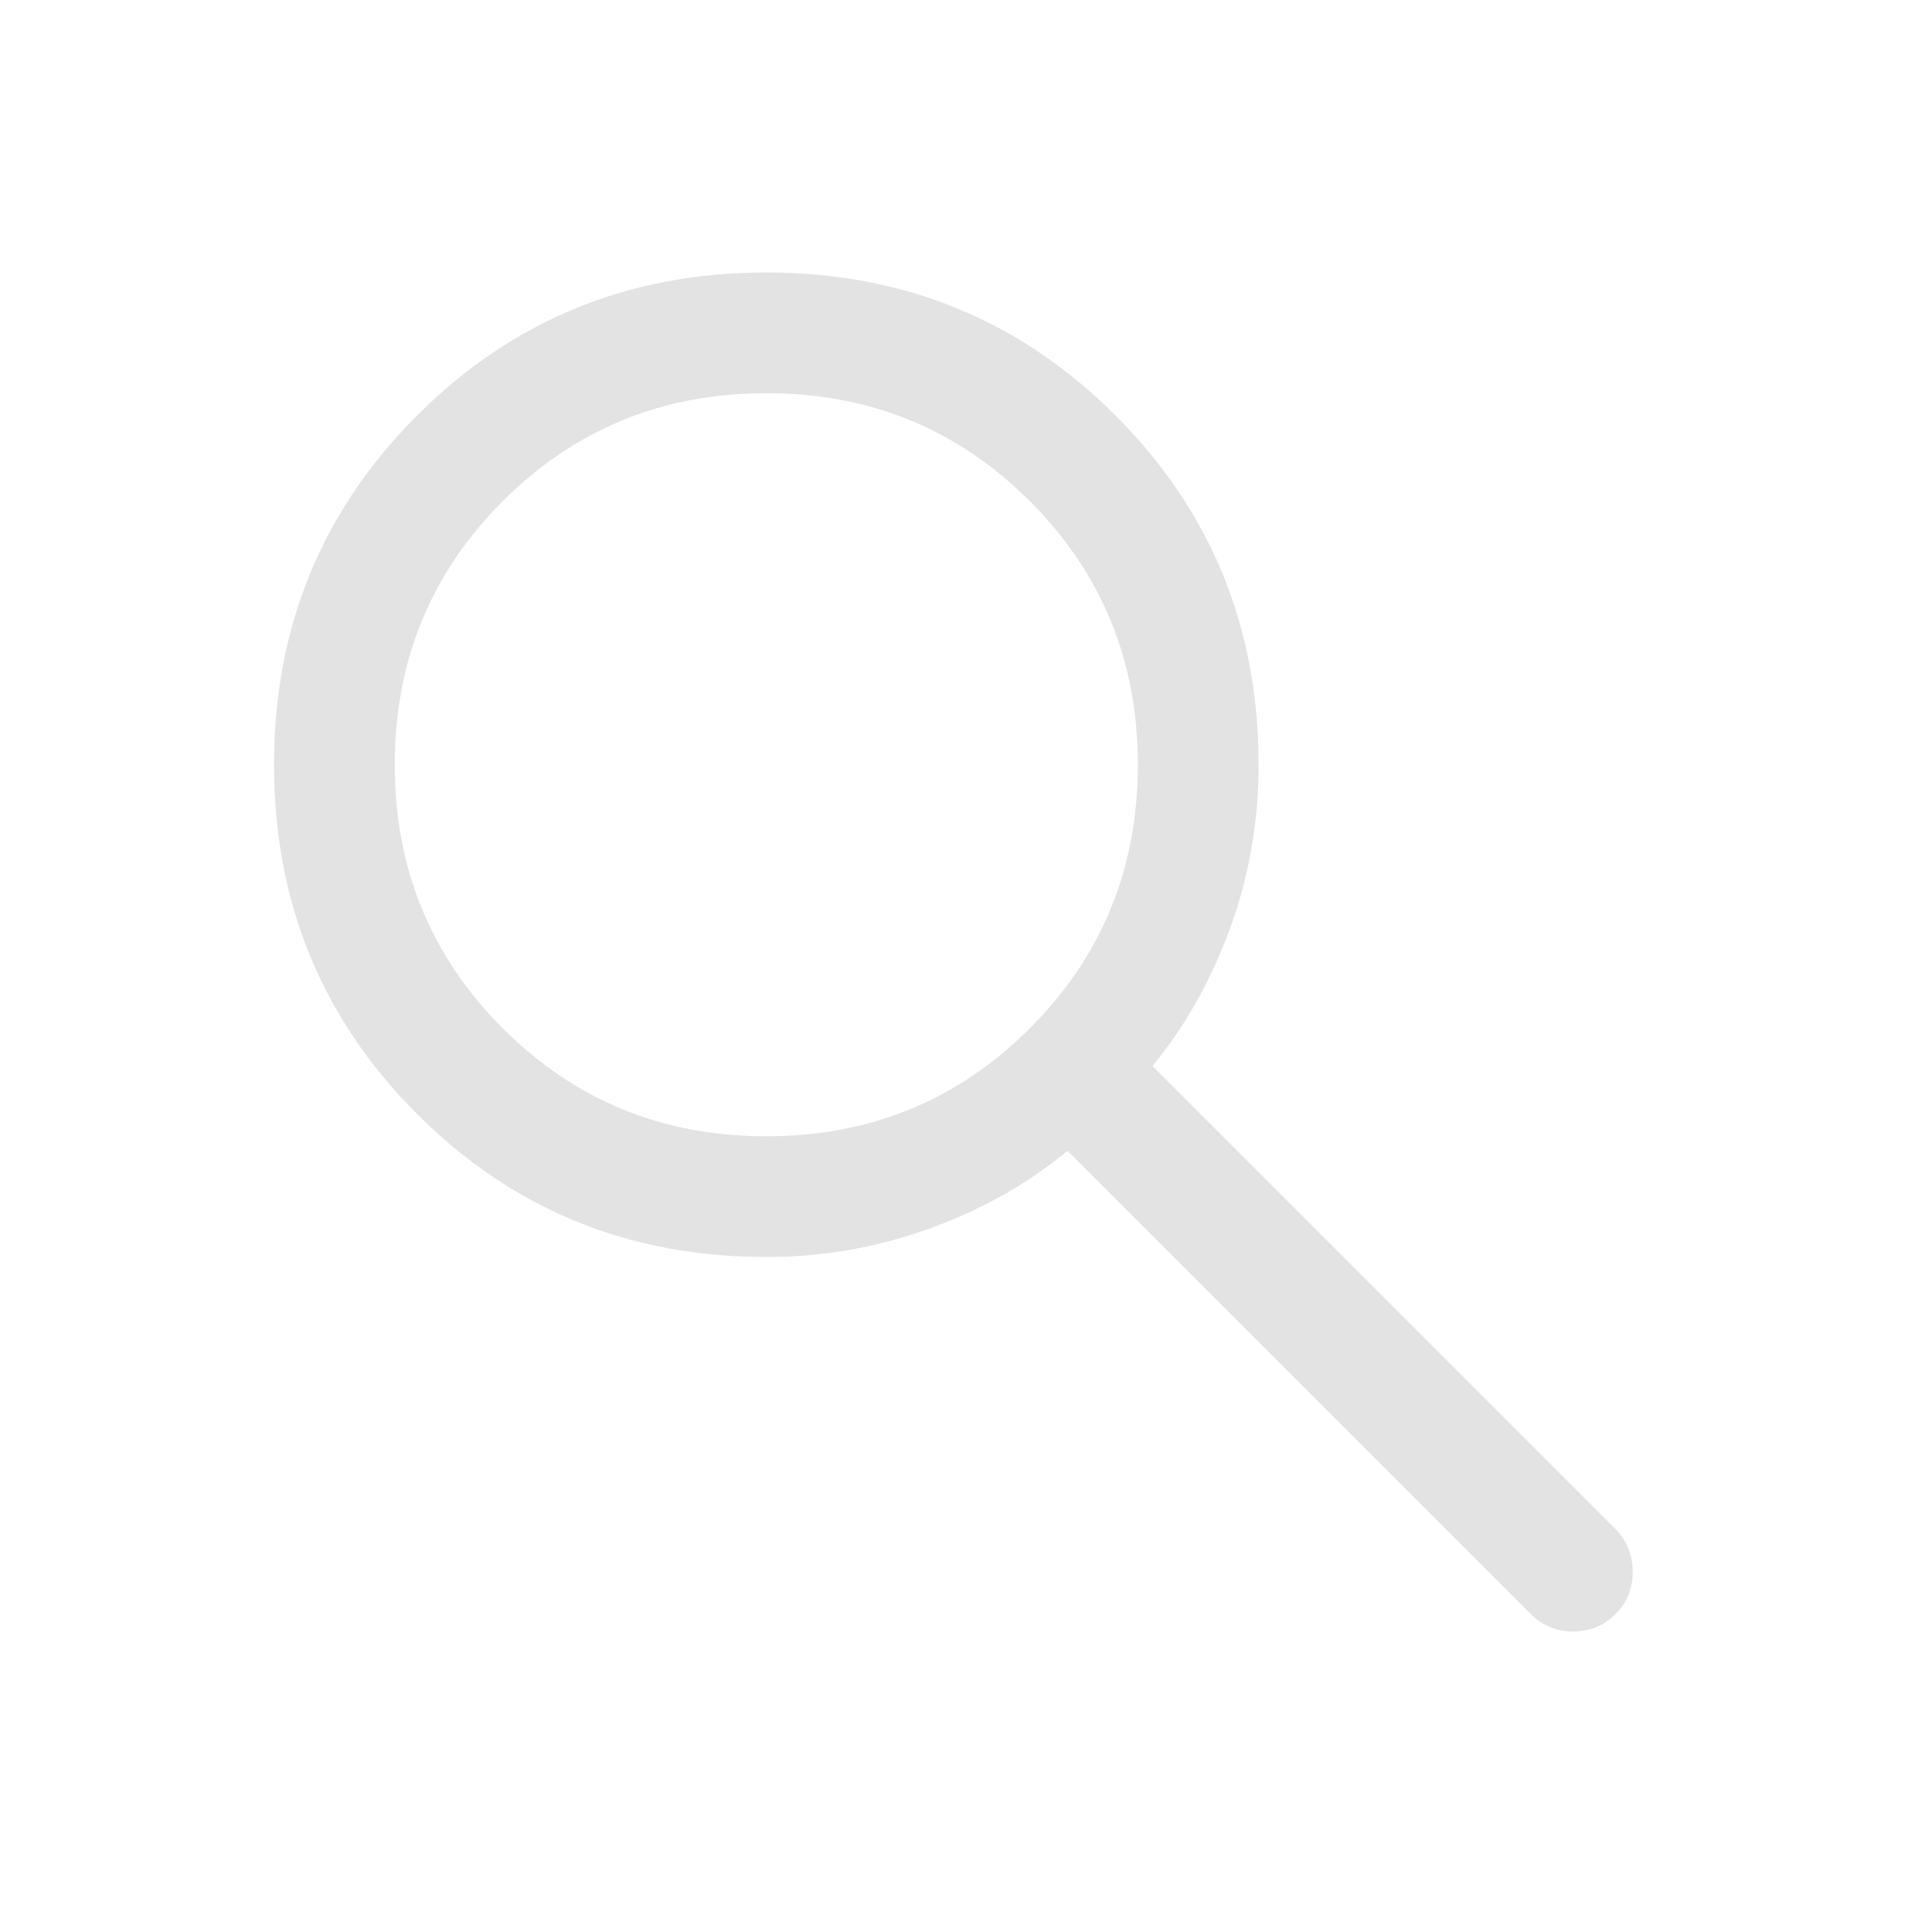
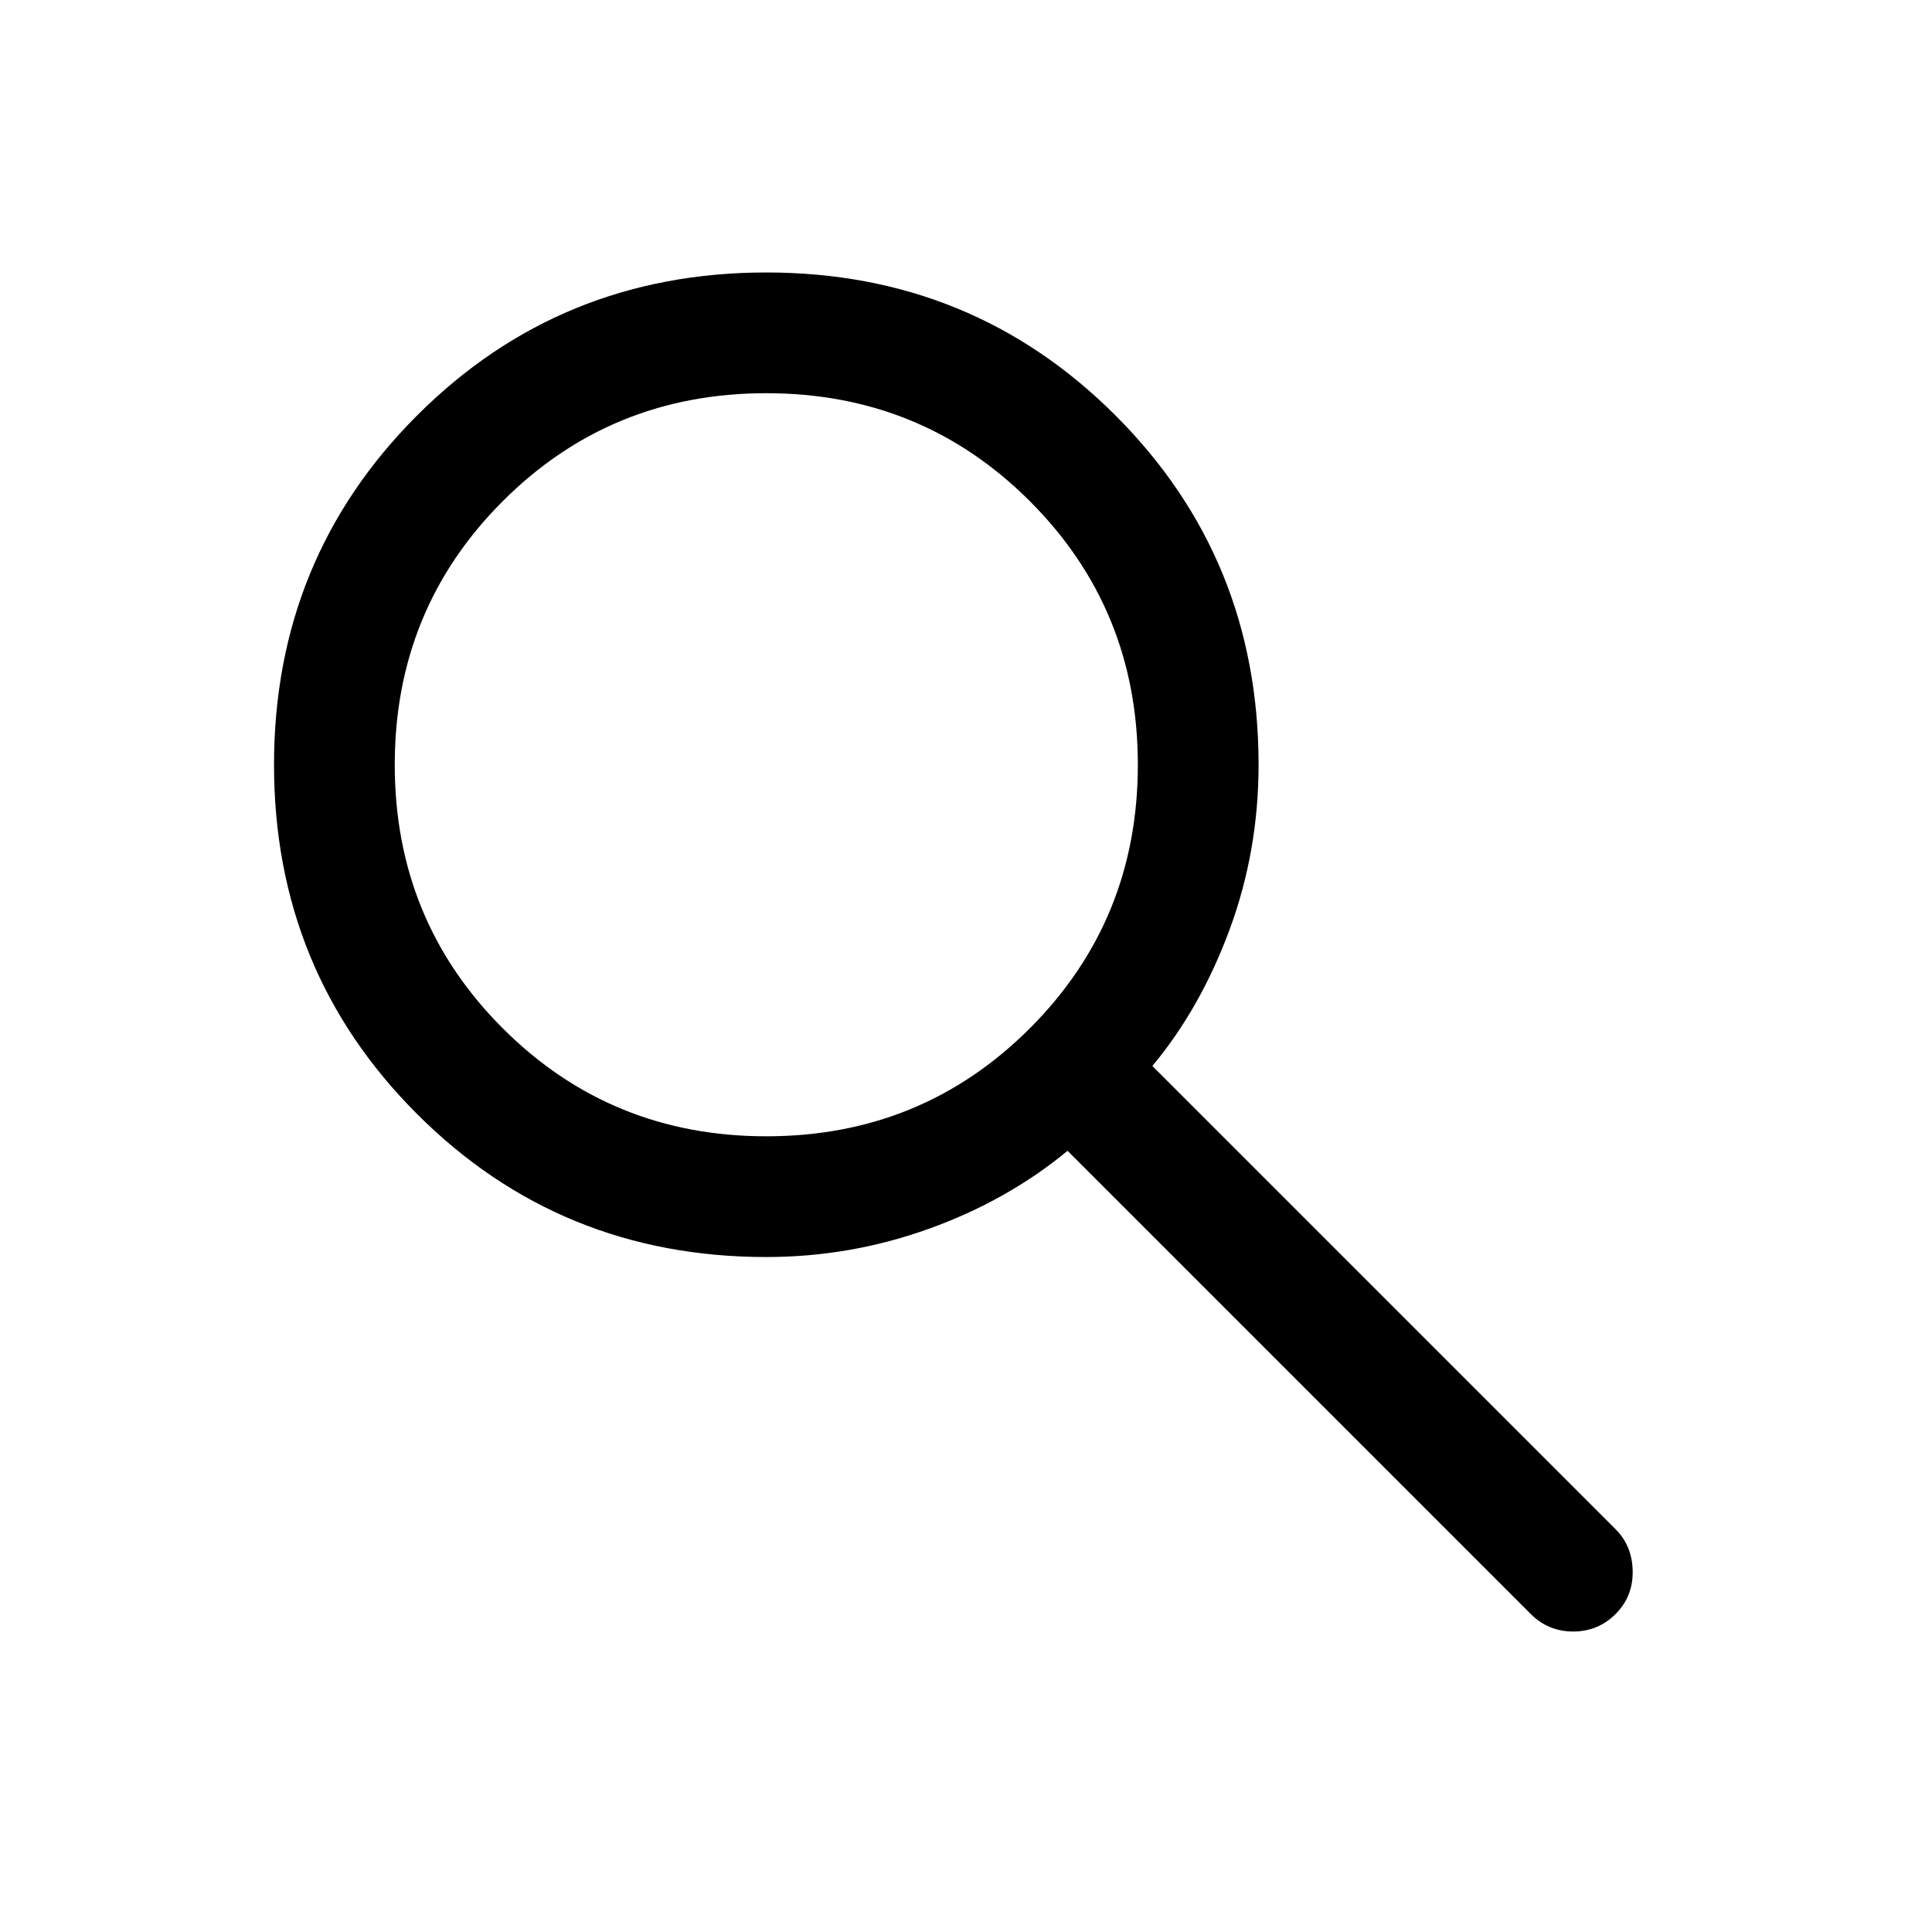
- <svg xmlns="http://www.w3.org/2000/svg" height="24px" viewBox="0 -960 960 960" width="24px" fill="#e3e3e3">
+ <svg xmlns="http://www.w3.org/2000/svg" height="24" viewBox="0 -960 960 960" width="24">
  <path d="M380.77-335.39q-102.46 0-173.54-71.07-71.07-71.08-71.07-173.54t71.07-173.54q71.08-71.07 173.54-71.07t173.54 71.07q71.07 71.08 71.07 173.54 0 42.85-14.38 81.85-14.39 39-38.39 67.84l230.16 230.16q8.31 8.3 8.5 20.88.19 12.58-8.5 21.27t-21.08 8.69q-12.38 0-21.07-8.69L530.46-388.16q-30 24.77-69 38.77-39 14-80.69 14Zm0-59.99q77.31 0 130.96-53.66 53.66-53.65 53.66-130.96t-53.66-130.96q-53.65-53.66-130.96-53.66t-130.96 53.66Q196.15-657.31 196.15-580t53.66 130.96q53.65 53.66 130.96 53.66Z" />
</svg>
